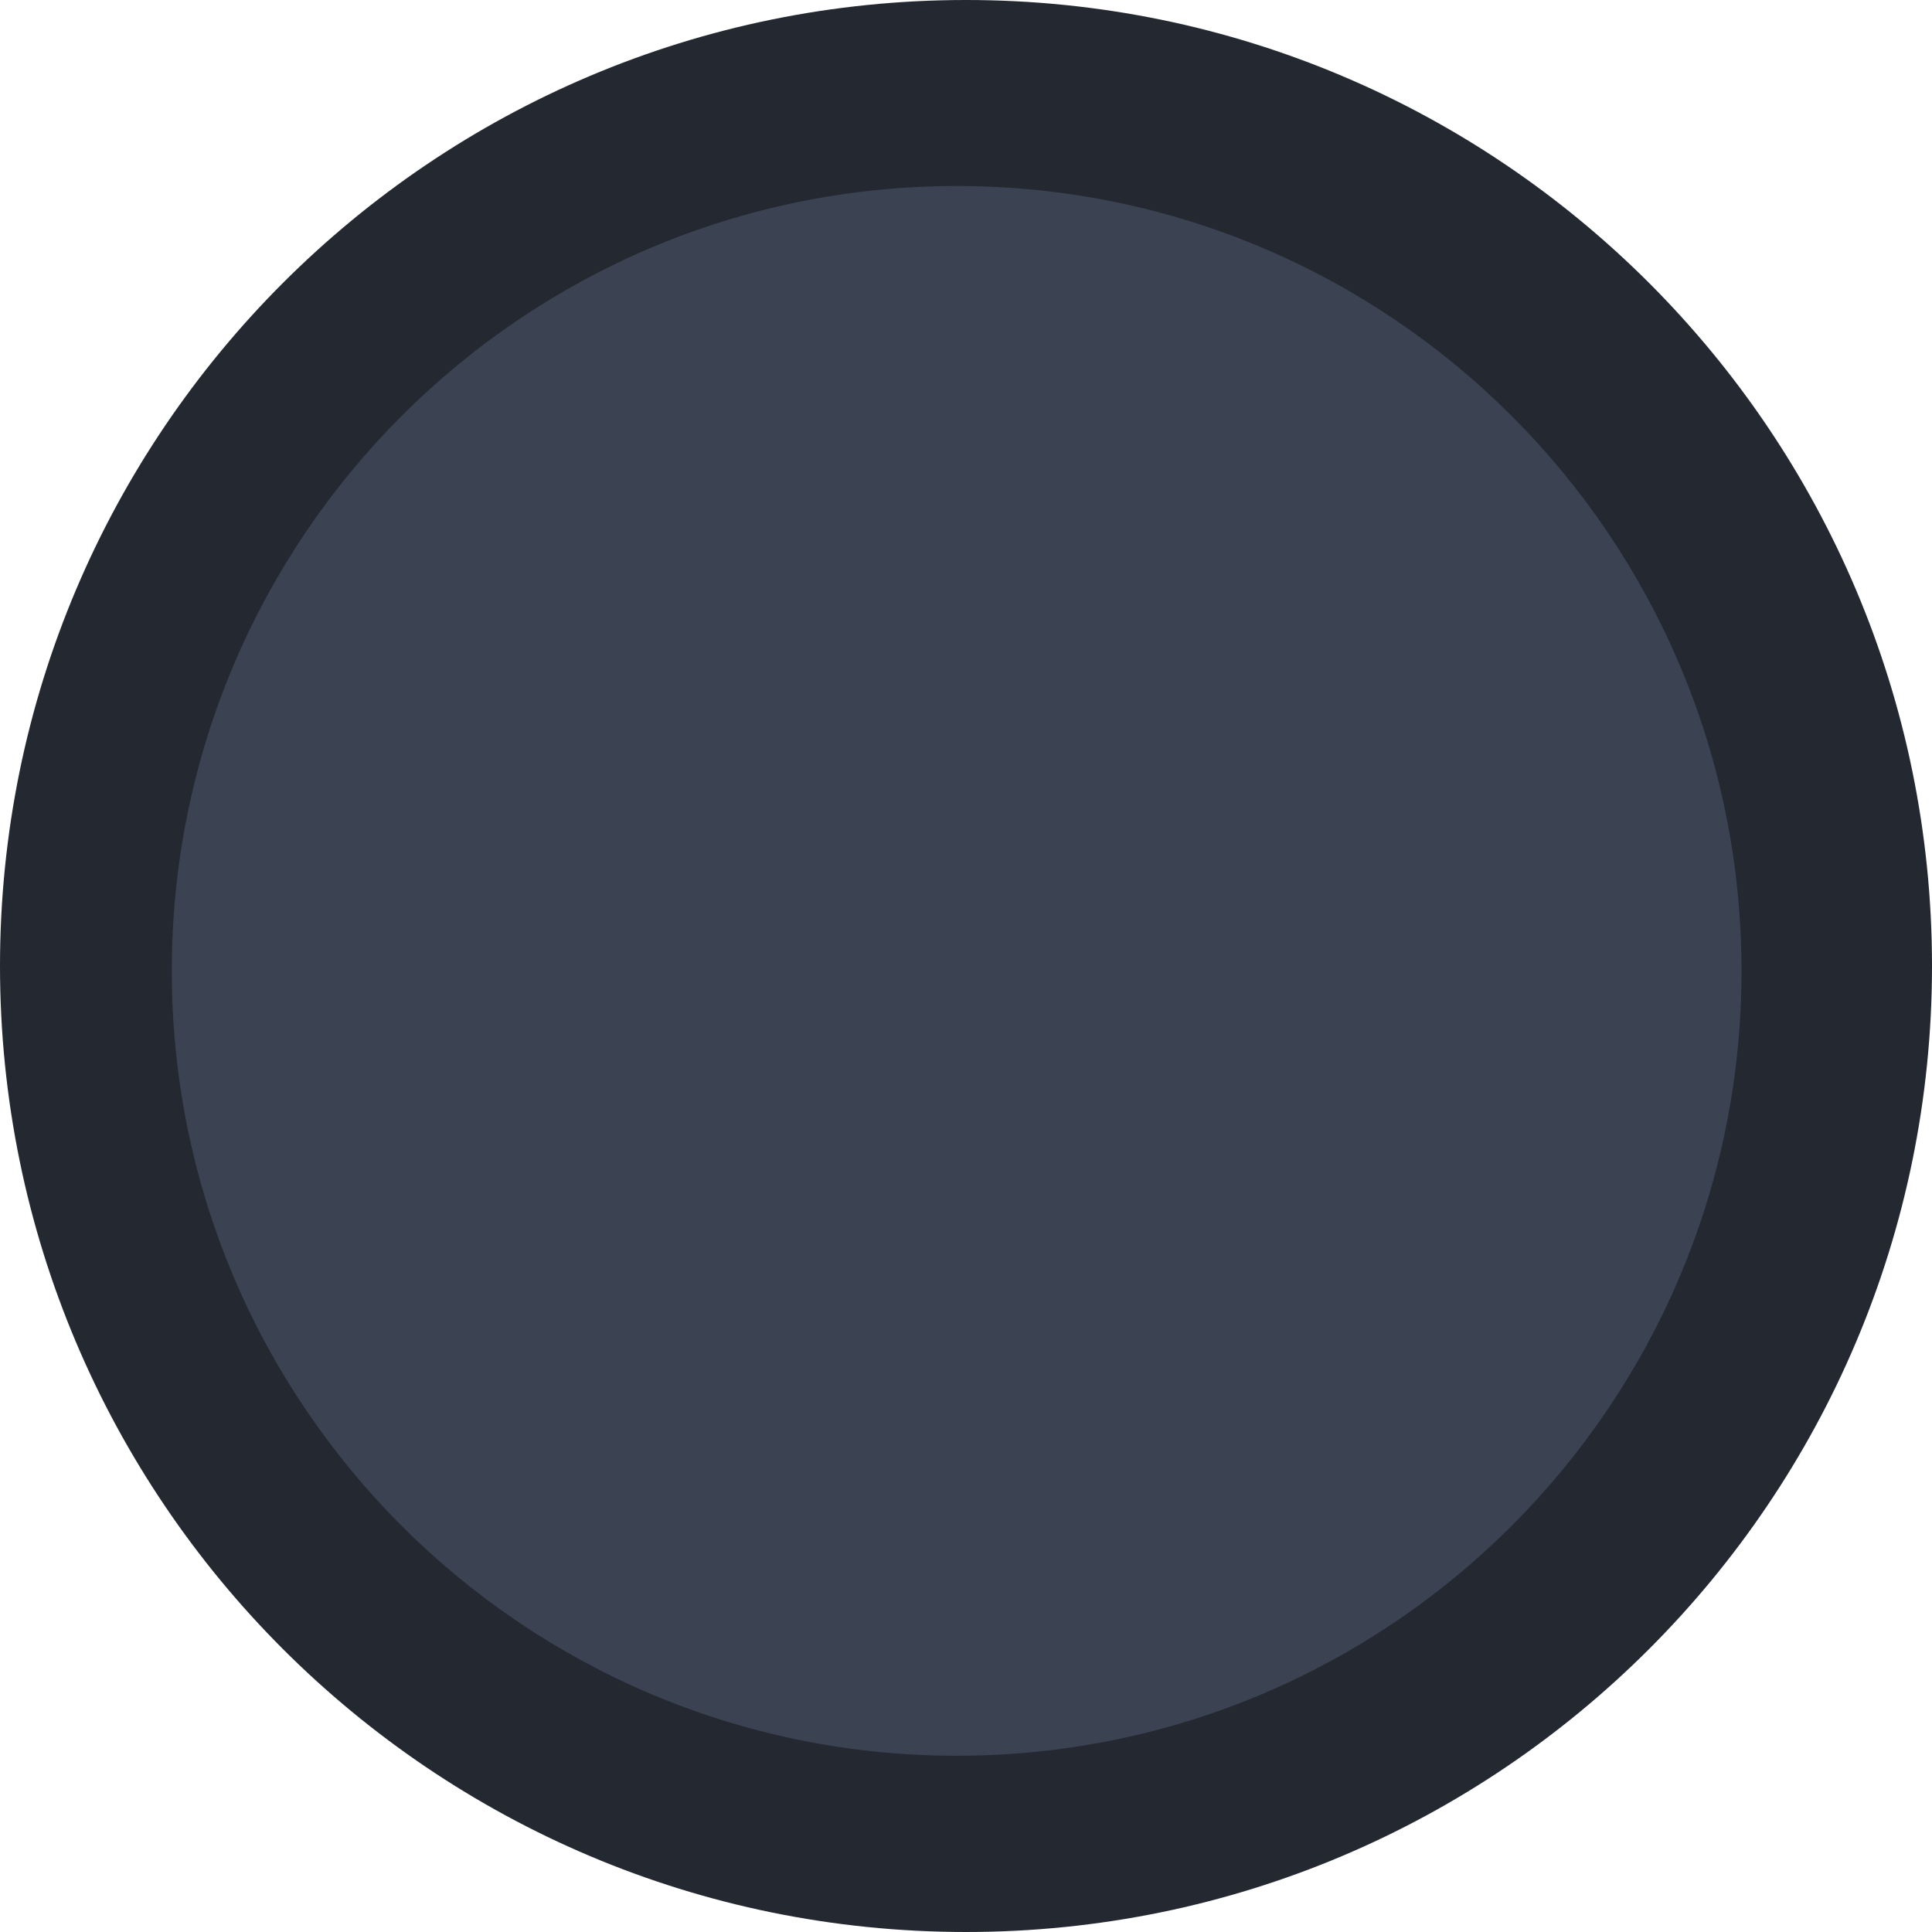
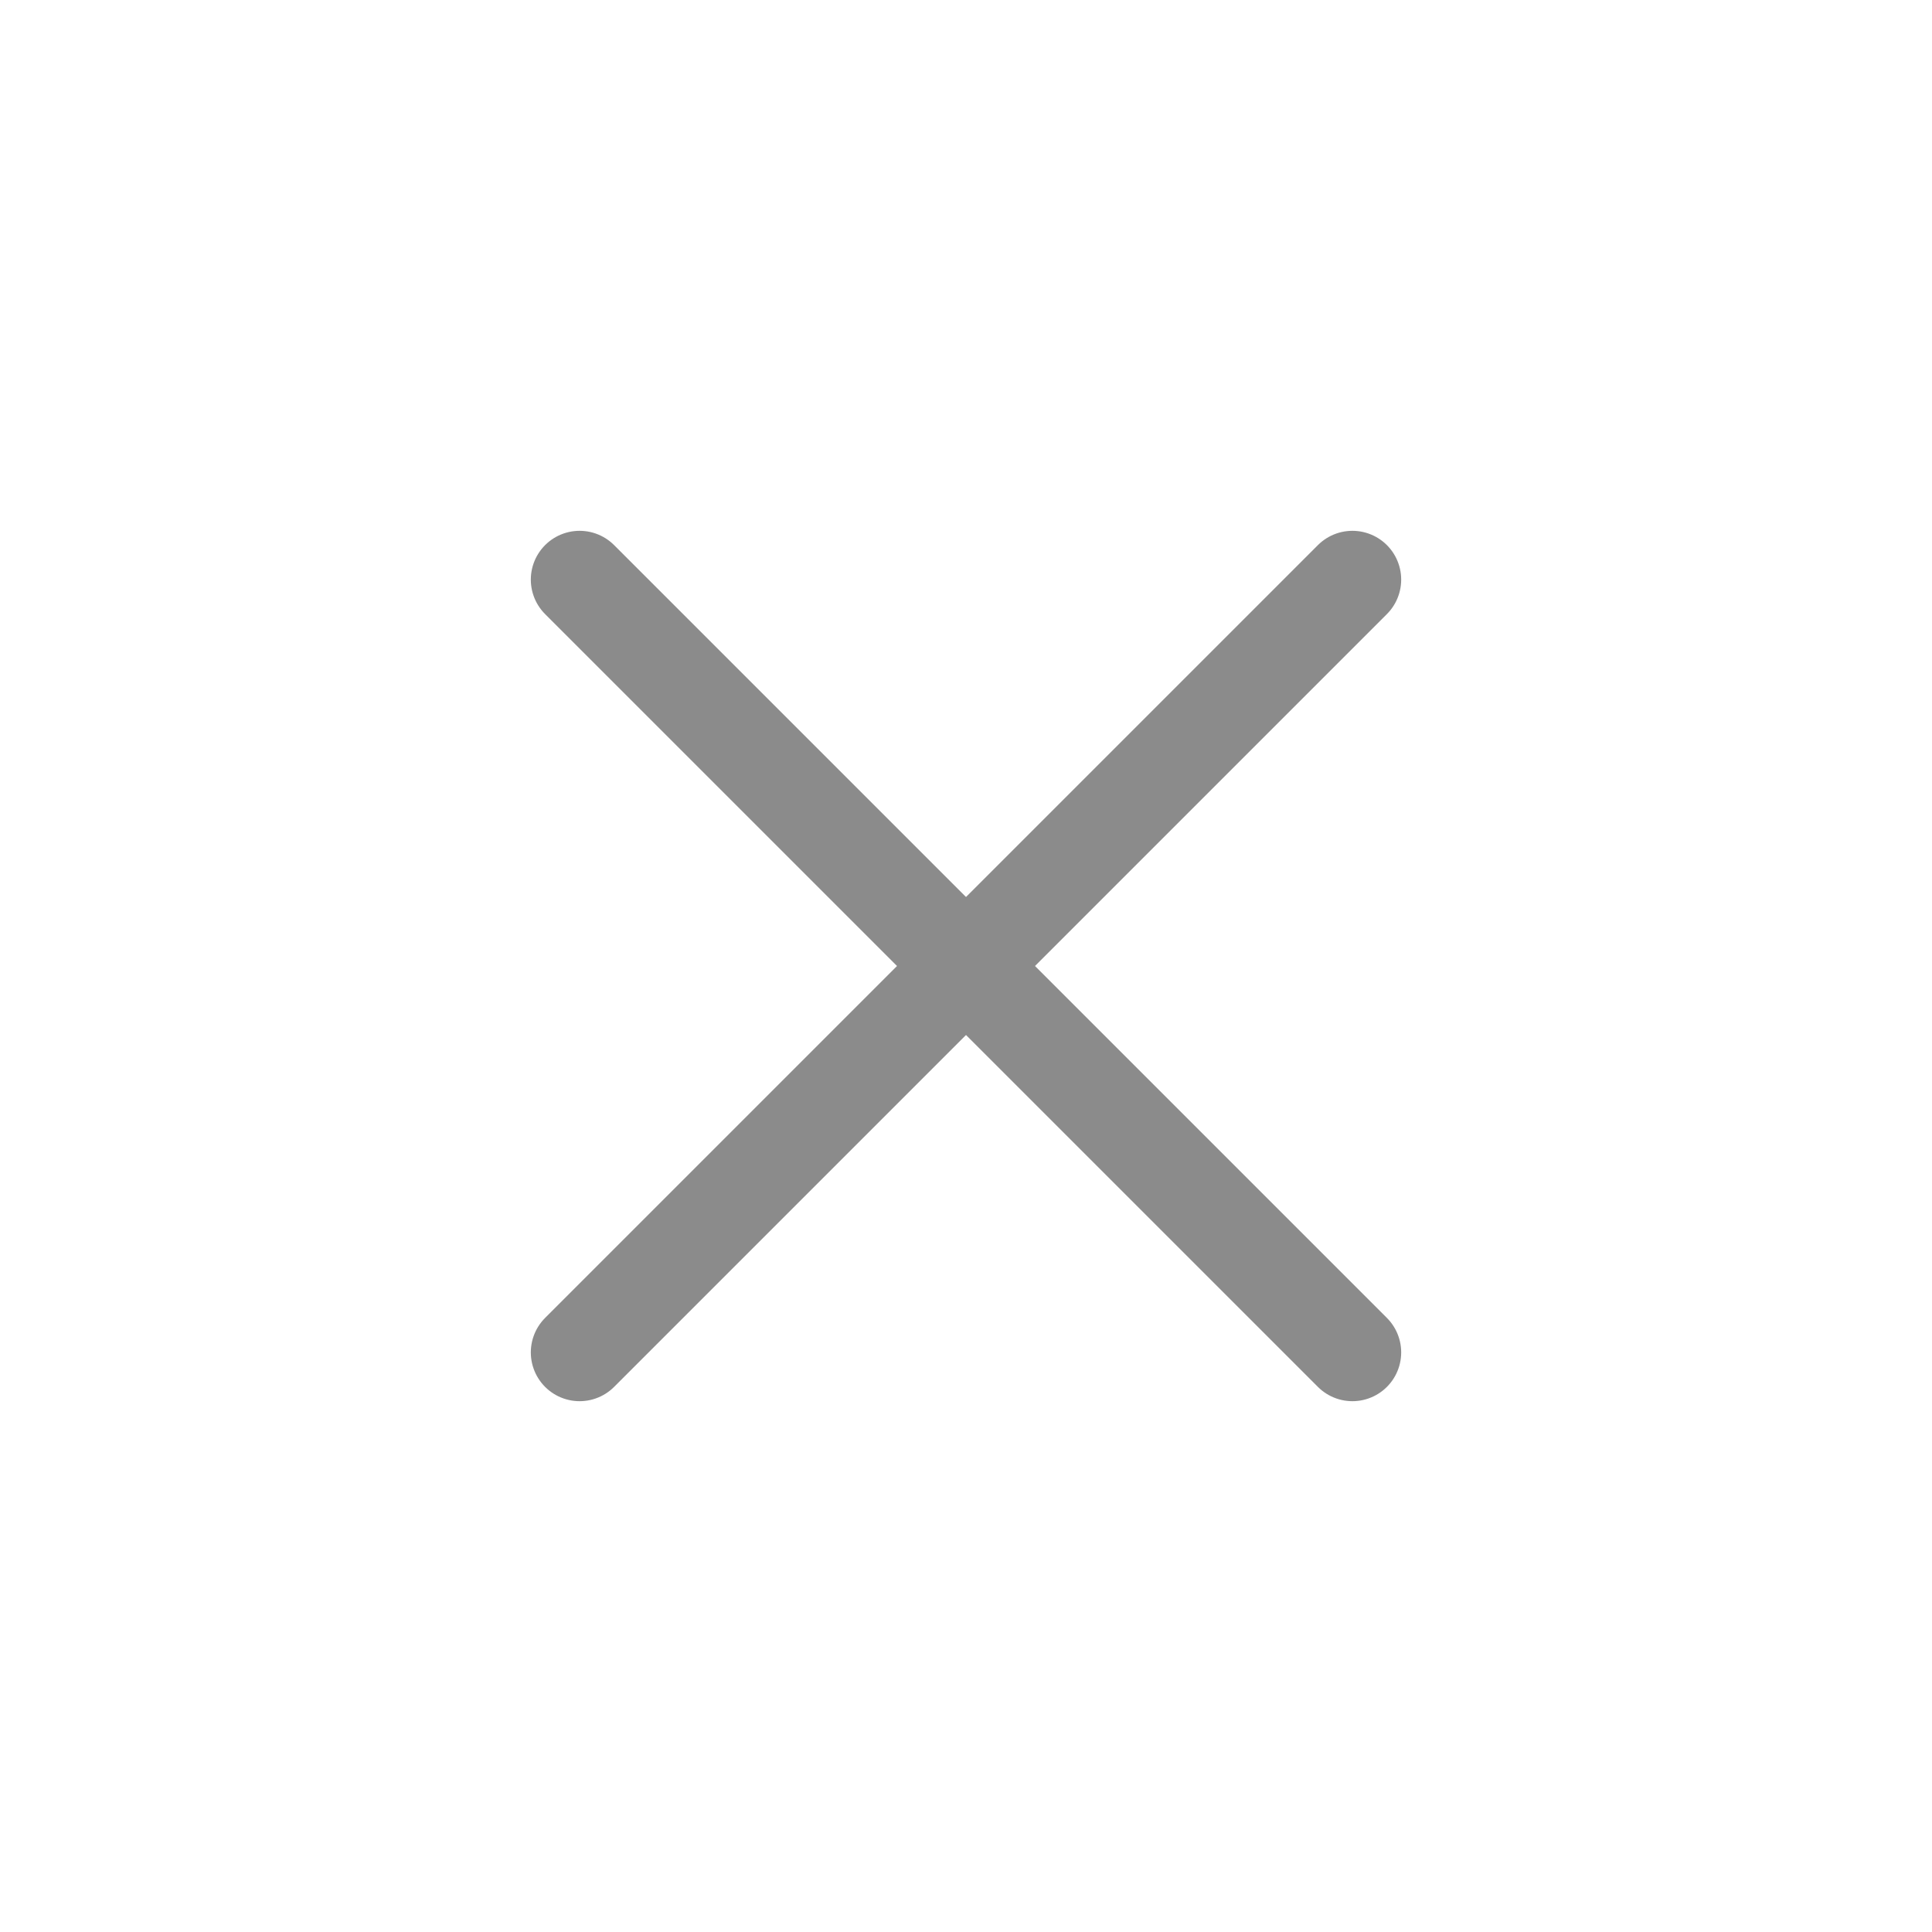
<svg xmlns="http://www.w3.org/2000/svg" viewBox="0 0 50 50" version="1.2" baseProfile="tiny">
  <defs>
</defs>
  <g fill="none" stroke="black" stroke-width="1" fill-rule="evenodd" stroke-linecap="square" stroke-linejoin="bevel">
-     <g fill="#232831" fill-opacity="1" stroke="none" transform="matrix(0.0548323,0,0,-0.0548325,9.14676,50.4539)" font-family="Noto Sans" font-size="10" font-weight="400" font-style="normal">
-       <path vector-effect="none" fill-rule="evenodd" d="M289.126,8.279 C540.928,8.279 745.058,212.408 745.058,464.212 C745.058,716.017 540.928,920.146 289.126,920.146 C37.317,920.146 -166.813,716.017 -166.813,464.212 C-166.813,212.408 37.317,8.279 289.126,8.279 " />
+     <g fill="none" stroke="#8b8b8b" stroke-opacity="1" stroke-width="1.01" stroke-linecap="round" stroke-linejoin="miter" stroke-miterlimit="2" transform="matrix(2.5,0,0,2.5,2.5,2.5)" font-family="Noto Sans" font-size="11" font-weight="400" font-style="normal">
+       <polyline fill="none" vector-effect="none" points="5,5 13,13 " />
+       <polyline fill="none" vector-effect="none" points="13,5 5,13 " />
    </g>
-     <g fill="#3b4252" fill-opacity="1" stroke="none" transform="matrix(0.0548323,0,0,-0.0548325,9.14676,50.4539)" font-family="Noto Sans" font-size="10" font-weight="400" font-style="normal">
-       <path vector-effect="none" fill-rule="evenodd" d="M284.715,91.457 C489.304,91.457 655.159,257.315 655.159,461.906 C655.159,666.499 489.304,832.354 284.715,832.354 C80.119,832.354 -85.736,666.499 -85.736,461.906 C-85.736,257.315 80.119,91.457 284.715,91.457 " />
-     </g>
-     <g fill="none" stroke="#000000" stroke-opacity="1" stroke-width="1" stroke-linecap="square" stroke-linejoin="bevel" transform="matrix(1,0,0,1,0,0)" font-family="Noto Sans" font-size="10" font-weight="400" font-style="normal">
+     <g fill="none" stroke="#000000" stroke-opacity="1" stroke-width="1" stroke-linecap="square" stroke-linejoin="bevel" transform="matrix(1,0,0,1,0,0)" font-family="Noto Sans" font-size="11" font-weight="400" font-style="normal">
</g>
  </g>
</svg>
